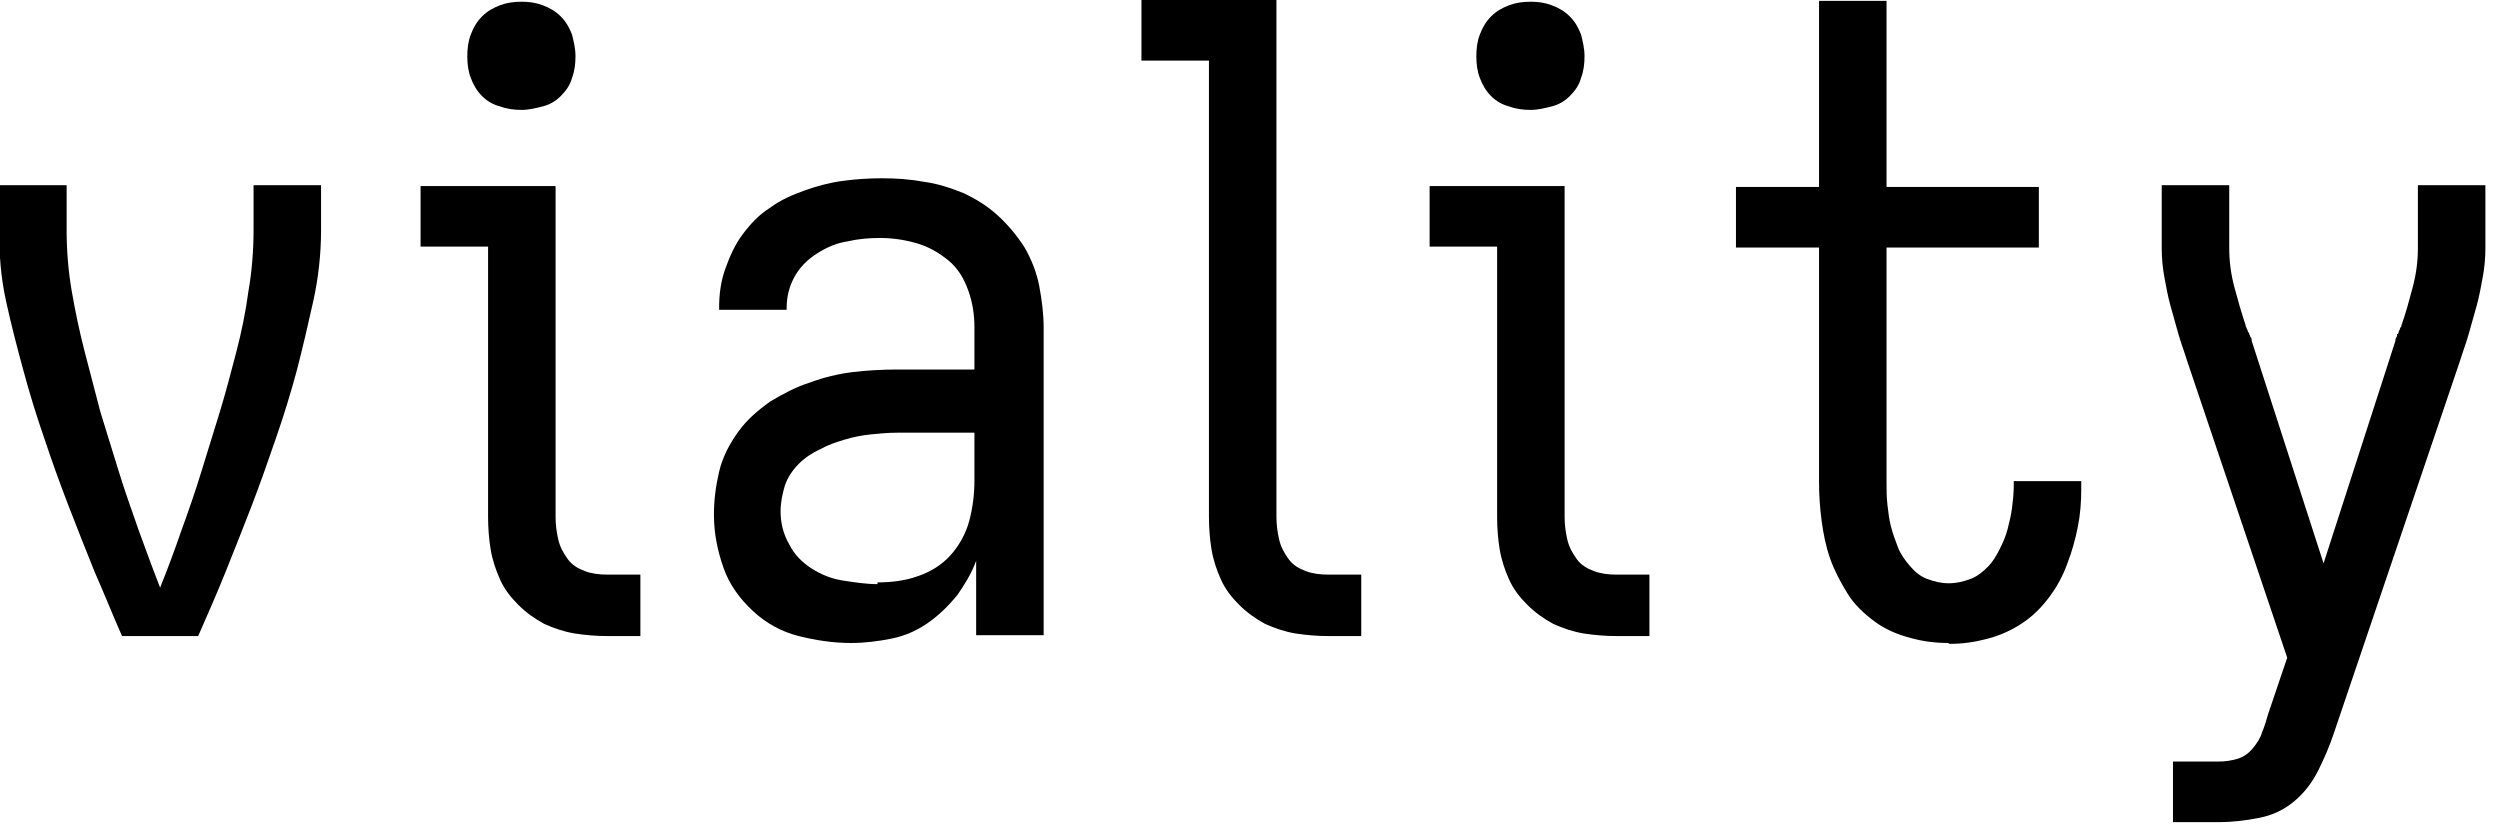
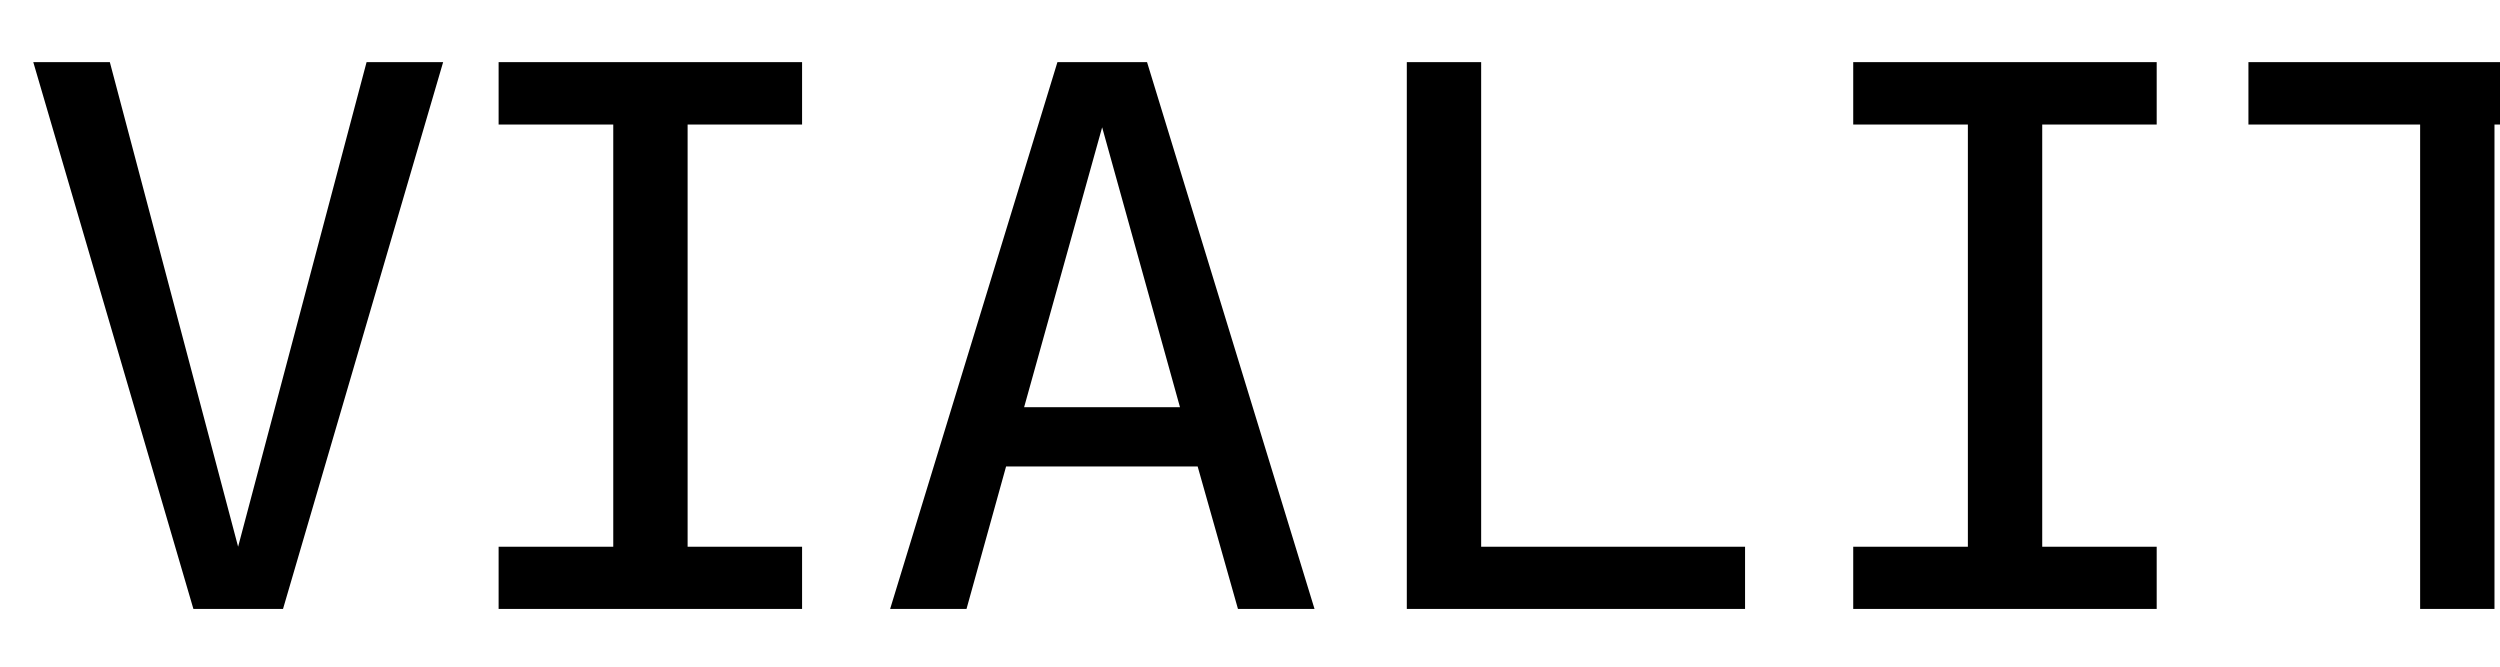
- <svg xmlns="http://www.w3.org/2000/svg" width="100%" height="100%" viewBox="0 0 156 52" version="1.1" xml:space="preserve" style="fill-rule:evenodd;clip-rule:evenodd;stroke-linejoin:round;stroke-miterlimit:2;">
-   <g transform="matrix(0.75,0,0,0.75,-22.33039,17.26575)">
-     <g>
-       <g transform="matrix(72,0,0,72,25.16585,29.89899)">
-         <path d="M0.295,-0l-0.09,-0c-0.011,-0.025 -0.021,-0.05 -0.032,-0.075c-0.01,-0.025 -0.02,-0.05 -0.03,-0.076c-0.01,-0.026 -0.019,-0.051 -0.028,-0.078c-0.009,-0.026 -0.017,-0.052 -0.024,-0.078c-0.007,-0.026 -0.014,-0.052 -0.02,-0.08c-0.006,-0.027 -0.008,-0.054 -0.008,-0.082l0,-0.052l0.078,0l0,0.052c0,0.024 0.002,0.048 0.006,0.071c0.004,0.023 0.009,0.047 0.015,0.07c0.006,0.023 0.012,0.046 0.018,0.069c0.007,0.023 0.014,0.045 0.021,0.068c0.007,0.023 0.015,0.045 0.023,0.068c0.008,0.022 0.016,0.044 0.025,0.067c0.009,-0.022 0.017,-0.044 0.025,-0.067c0.008,-0.022 0.016,-0.045 0.023,-0.068c0.007,-0.023 0.014,-0.045 0.021,-0.068c0.007,-0.023 0.013,-0.046 0.019,-0.069c0.006,-0.023 0.011,-0.047 0.014,-0.07c0.004,-0.023 0.006,-0.047 0.006,-0.071l0,-0.052l0.078,0l0,0.052c0,0.027 -0.003,0.055 -0.009,0.082c-0.006,0.027 -0.012,0.053 -0.019,0.08c-0.007,0.026 -0.015,0.052 -0.024,0.078c-0.009,0.026 -0.018,0.052 -0.028,0.078c-0.01,0.026 -0.02,0.051 -0.03,0.076c-0.01,0.025 -0.021,0.05 -0.032,0.075Z" style="fill-rule:nonzero;" />
-       </g>
-       <g transform="matrix(72,0,0,72,61.16585,29.89899)">
-         <path d="M0.304,-0l-0.038,-0c-0.013,-0 -0.025,-0.001 -0.038,-0.003c-0.012,-0.002 -0.024,-0.006 -0.035,-0.011c-0.011,-0.006 -0.021,-0.013 -0.03,-0.022c-0.009,-0.009 -0.016,-0.018 -0.021,-0.029c-0.005,-0.011 -0.009,-0.023 -0.011,-0.035c-0.002,-0.012 -0.003,-0.025 -0.003,-0.038l0,-0.312l-0.078,0l0,-0.07l0.156,0l0,0.382c0,0.009 0.001,0.017 0.003,0.026c0.002,0.009 0.006,0.016 0.011,0.023c0.005,0.007 0.012,0.011 0.02,0.014c0.008,0.003 0.017,0.004 0.026,0.004l0.038,0l0,0.07Zm-0.137,-0.608c-0.009,0 -0.017,-0.001 -0.025,-0.004c-0.008,-0.002 -0.015,-0.006 -0.021,-0.012c-0.006,-0.006 -0.01,-0.013 -0.013,-0.021c-0.003,-0.008 -0.004,-0.016 -0.004,-0.025c0,-0.009 0.001,-0.017 0.004,-0.025c0.003,-0.008 0.007,-0.015 0.013,-0.021c0.006,-0.006 0.013,-0.01 0.021,-0.013c0.008,-0.003 0.016,-0.004 0.025,-0.004c0.008,0 0.016,0.001 0.024,0.004c0.008,0.003 0.015,0.007 0.021,0.013c0.006,0.006 0.01,0.013 0.013,0.021c0.002,0.008 0.004,0.016 0.004,0.025c0,0.009 -0.001,0.017 -0.004,0.025c-0.002,0.008 -0.007,0.015 -0.013,0.021c-0.006,0.006 -0.013,0.01 -0.021,0.012c-0.008,0.002 -0.016,0.004 -0.024,0.004Z" style="fill-rule:nonzero;" />
-       </g>
-       <g transform="matrix(72,0,0,72,85.14185,29.89899)">
-         <path d="M0.214,0.008c-0.02,0 -0.04,-0.003 -0.06,-0.008c-0.02,-0.005 -0.038,-0.015 -0.053,-0.029c-0.015,-0.014 -0.027,-0.03 -0.034,-0.05c-0.007,-0.02 -0.011,-0.04 -0.011,-0.061c0,-0.017 0.002,-0.033 0.006,-0.05c0.004,-0.017 0.012,-0.032 0.022,-0.046c0.01,-0.014 0.023,-0.025 0.037,-0.035c0.015,-0.009 0.03,-0.017 0.046,-0.022c0.016,-0.006 0.033,-0.01 0.049,-0.012c0.017,-0.002 0.034,-0.003 0.052,-0.003l0.089,0l0,-0.049c-0,-0.014 -0.002,-0.028 -0.007,-0.042c-0.005,-0.014 -0.012,-0.026 -0.023,-0.035c-0.011,-0.009 -0.023,-0.016 -0.037,-0.02c-0.014,-0.004 -0.028,-0.006 -0.042,-0.006c-0.013,0 -0.025,0.001 -0.038,0.004c-0.013,0.002 -0.024,0.007 -0.035,0.014c-0.011,0.007 -0.02,0.016 -0.026,0.027c-0.006,0.011 -0.009,0.023 -0.009,0.036l0,0.002l-0.078,0l0,-0.003c0,-0.015 0.002,-0.03 0.007,-0.044c0.005,-0.014 0.011,-0.028 0.02,-0.04c0.009,-0.012 0.019,-0.023 0.032,-0.031c0.012,-0.009 0.026,-0.015 0.04,-0.02c0.014,-0.005 0.029,-0.009 0.044,-0.011c0.015,-0.002 0.03,-0.003 0.045,-0.003c0.016,0 0.032,0.001 0.048,0.004c0.016,0.002 0.031,0.007 0.046,0.013c0.015,0.007 0.028,0.015 0.04,0.026c0.012,0.011 0.022,0.023 0.031,0.037c0.008,0.014 0.014,0.029 0.017,0.045c0.003,0.016 0.005,0.032 0.005,0.048l0,0.355l-0.078,-0l0,-0.086c-0.005,0.014 -0.013,0.027 -0.022,0.04c-0.01,0.012 -0.021,0.023 -0.034,0.032c-0.013,0.009 -0.027,0.015 -0.042,0.018c-0.015,0.003 -0.031,0.005 -0.046,0.005Zm0.031,-0.07c0.016,0 0.032,-0.002 0.046,-0.007c0.015,-0.005 0.028,-0.013 0.038,-0.024c0.01,-0.011 0.018,-0.025 0.022,-0.04c0.004,-0.015 0.006,-0.031 0.006,-0.046l0,-0.056l-0.089,0c-0.011,0 -0.021,0.001 -0.031,0.002c-0.01,0.001 -0.02,0.003 -0.03,0.006c-0.01,0.003 -0.019,0.006 -0.028,0.011c-0.009,0.004 -0.018,0.01 -0.025,0.017c-0.007,0.007 -0.013,0.016 -0.016,0.025c-0.003,0.01 -0.005,0.02 -0.005,0.03c0,0.013 0.003,0.026 0.01,0.038c0.006,0.012 0.015,0.021 0.026,0.028c0.011,0.007 0.023,0.012 0.037,0.014c0.013,0.002 0.026,0.004 0.039,0.004Z" style="fill-rule:nonzero;" />
-       </g>
-       <g transform="matrix(72,0,0,72,121.1419,29.89899)">
-         <path d="M0.304,-0l-0.038,-0c-0.013,-0 -0.025,-0.001 -0.038,-0.003c-0.012,-0.002 -0.024,-0.006 -0.035,-0.011c-0.011,-0.006 -0.021,-0.013 -0.03,-0.022c-0.009,-0.009 -0.016,-0.018 -0.021,-0.029c-0.005,-0.011 -0.009,-0.023 -0.011,-0.035c-0.002,-0.012 -0.003,-0.025 -0.003,-0.038l0,-0.527l-0.078,0l0,-0.07l0.156,0l0,0.597c0,0.009 0.001,0.017 0.003,0.026c0.002,0.009 0.006,0.016 0.011,0.023c0.005,0.007 0.012,0.011 0.02,0.014c0.008,0.003 0.017,0.004 0.026,0.004l0.038,0l0,0.07Z" style="fill-rule:nonzero;" />
-       </g>
-       <g transform="matrix(72,0,0,72,145.1179,29.89899)">
-         <path d="M0.304,-0l-0.038,-0c-0.013,-0 -0.025,-0.001 -0.038,-0.003c-0.012,-0.002 -0.024,-0.006 -0.035,-0.011c-0.011,-0.006 -0.021,-0.013 -0.03,-0.022c-0.009,-0.009 -0.016,-0.018 -0.021,-0.029c-0.005,-0.011 -0.009,-0.023 -0.011,-0.035c-0.002,-0.012 -0.003,-0.025 -0.003,-0.038l0,-0.312l-0.078,0l0,-0.07l0.156,0l0,0.382c0,0.009 0.001,0.017 0.003,0.026c0.002,0.009 0.006,0.016 0.011,0.023c0.005,0.007 0.012,0.011 0.02,0.014c0.008,0.003 0.017,0.004 0.026,0.004l0.038,0l0,0.07Zm-0.137,-0.608c-0.009,0 -0.017,-0.001 -0.025,-0.004c-0.008,-0.002 -0.015,-0.006 -0.021,-0.012c-0.006,-0.006 -0.01,-0.013 -0.013,-0.021c-0.003,-0.008 -0.004,-0.016 -0.004,-0.025c0,-0.009 0.001,-0.017 0.004,-0.025c0.003,-0.008 0.007,-0.015 0.013,-0.021c0.006,-0.006 0.013,-0.01 0.021,-0.013c0.008,-0.003 0.016,-0.004 0.025,-0.004c0.008,0 0.016,0.001 0.024,0.004c0.008,0.003 0.015,0.007 0.021,0.013c0.006,0.006 0.01,0.013 0.013,0.021c0.002,0.008 0.004,0.016 0.004,0.025c0,0.009 -0.001,0.017 -0.004,0.025c-0.002,0.008 -0.007,0.015 -0.013,0.021c-0.006,0.006 -0.013,0.01 -0.021,0.012c-0.008,0.002 -0.016,0.004 -0.024,0.004Z" style="fill-rule:nonzero;" />
-       </g>
-       <g transform="matrix(72,0,0,72,169.0939,29.89899)">
-         <path d="M0.316,0.008c-0.015,0 -0.03,-0.002 -0.044,-0.006c-0.015,-0.004 -0.029,-0.01 -0.041,-0.019c-0.012,-0.009 -0.023,-0.019 -0.031,-0.032c-0.008,-0.013 -0.015,-0.026 -0.02,-0.04c-0.005,-0.014 -0.008,-0.029 -0.01,-0.044c-0.002,-0.015 -0.003,-0.03 -0.003,-0.045l0,-0.271l-0.096,0l0,-0.07l0.096,0l0,-0.215l0.078,0l0,0.215l0.176,0l0,0.07l-0.176,0l0,0.271c0,0.009 0,0.017 0.001,0.026c0.001,0.009 0.002,0.017 0.004,0.025c0.002,0.008 0.005,0.016 0.008,0.024c0.003,0.008 0.008,0.015 0.014,0.022c0.006,0.007 0.012,0.012 0.02,0.015c0.008,0.003 0.016,0.005 0.025,0.005c0.009,0 0.017,-0.002 0.025,-0.005c0.008,-0.003 0.014,-0.008 0.02,-0.014c0.006,-0.006 0.01,-0.013 0.014,-0.021c0.004,-0.008 0.007,-0.015 0.009,-0.023c0.002,-0.008 0.004,-0.016 0.005,-0.024c0.001,-0.008 0.002,-0.017 0.002,-0.025l0,-0.006l0.078,0l0,0.009c0,0.015 -0.001,0.029 -0.004,0.044c-0.003,0.015 -0.007,0.029 -0.012,0.042c-0.005,0.014 -0.012,0.027 -0.021,0.039c-0.009,0.012 -0.019,0.022 -0.031,0.03c-0.012,0.008 -0.025,0.014 -0.04,0.018c-0.015,0.004 -0.029,0.006 -0.044,0.006Z" style="fill-rule:nonzero;" />
-       </g>
-       <g transform="matrix(72,0,0,72,205.0939,29.89899)">
-         <path d="M0.076,0.215l0,-0.07l0.053,0c0.007,0 0.014,-0.001 0.021,-0.003c0.007,-0.002 0.013,-0.006 0.018,-0.012c0.005,-0.006 0.009,-0.012 0.011,-0.019c0.003,-0.007 0.005,-0.014 0.007,-0.021l0.022,-0.065l-0.116,-0.344c-0.003,-0.01 -0.007,-0.02 -0.01,-0.031c-0.003,-0.011 -0.006,-0.021 -0.009,-0.032c-0.003,-0.011 -0.005,-0.022 -0.007,-0.033c-0.002,-0.011 -0.003,-0.022 -0.003,-0.033l0,-0.073l0.078,0l0,0.073c0,0.015 0.002,0.03 0.006,0.045c0.004,0.015 0.008,0.029 0.013,0.044l0,0.001c0.001,0.001 0.001,0.003 0.002,0.004c0,0.001 0.001,0.003 0.002,0.004l0,0.001c0.001,0.001 0.001,0.003 0.002,0.004c0.001,0.001 0.001,0.003 0.001,0.004l0.083,0.257l0.083,-0.257c0,-0.001 0,-0.003 0.001,-0.004c0.001,-0.001 0.001,-0.003 0.001,-0.004l0.001,0c0.001,-0.002 0.001,-0.004 0.002,-0.005c0,-0.001 0.001,-0.003 0.002,-0.004l0,-0.001c0.005,-0.014 0.009,-0.029 0.013,-0.044c0.004,-0.015 0.006,-0.03 0.006,-0.045l0,-0.073l0.078,0l0,0.073c0,0.011 -0.001,0.022 -0.003,0.033c-0.002,0.011 -0.004,0.022 -0.007,0.033c-0.003,0.011 -0.006,0.021 -0.009,0.032c-0.003,0.011 -0.007,0.021 -0.01,0.031l-0.146,0.431c-0.005,0.015 -0.011,0.029 -0.018,0.043c-0.007,0.014 -0.016,0.026 -0.028,0.036c-0.012,0.01 -0.025,0.016 -0.04,0.019c-0.015,0.003 -0.031,0.005 -0.046,0.005l-0.053,0Z" style="fill-rule:nonzero;" />
-       </g>
+ <svg xmlns="http://www.w3.org/2000/svg" width="100%" height="100%" viewBox="0 0 300 80" version="1.1" xml:space="preserve" style="fill-rule:evenodd;clip-rule:evenodd;stroke-linejoin:round;stroke-miterlimit:2;">
+   <g id="Bold" transform="matrix(2.363988,0,0,3.159352,1.968473,-12.06816)">
+     <g transform="matrix(0.597872,0,0,0.447358,-28.71893,25.91006)">
+       <g transform="matrix(63.67794,0,0,63.67794,257.841,2.323656)">
+             </g>
+       <text x="47.704px" y="2.324px" style="font-family:'IosevkaCharon-Medium', 'Iosevka Charon', monospace;font-weight:500;font-size:63.678px;">V<tspan x="82.727px 101.83px 136.853px 171.876px 190.979px 226.002px " y="2.324px 2.324px 2.324px 2.324px 2.324px 2.324px ">IALITY</tspan>
+       </text>
    </g>
  </g>
</svg>
